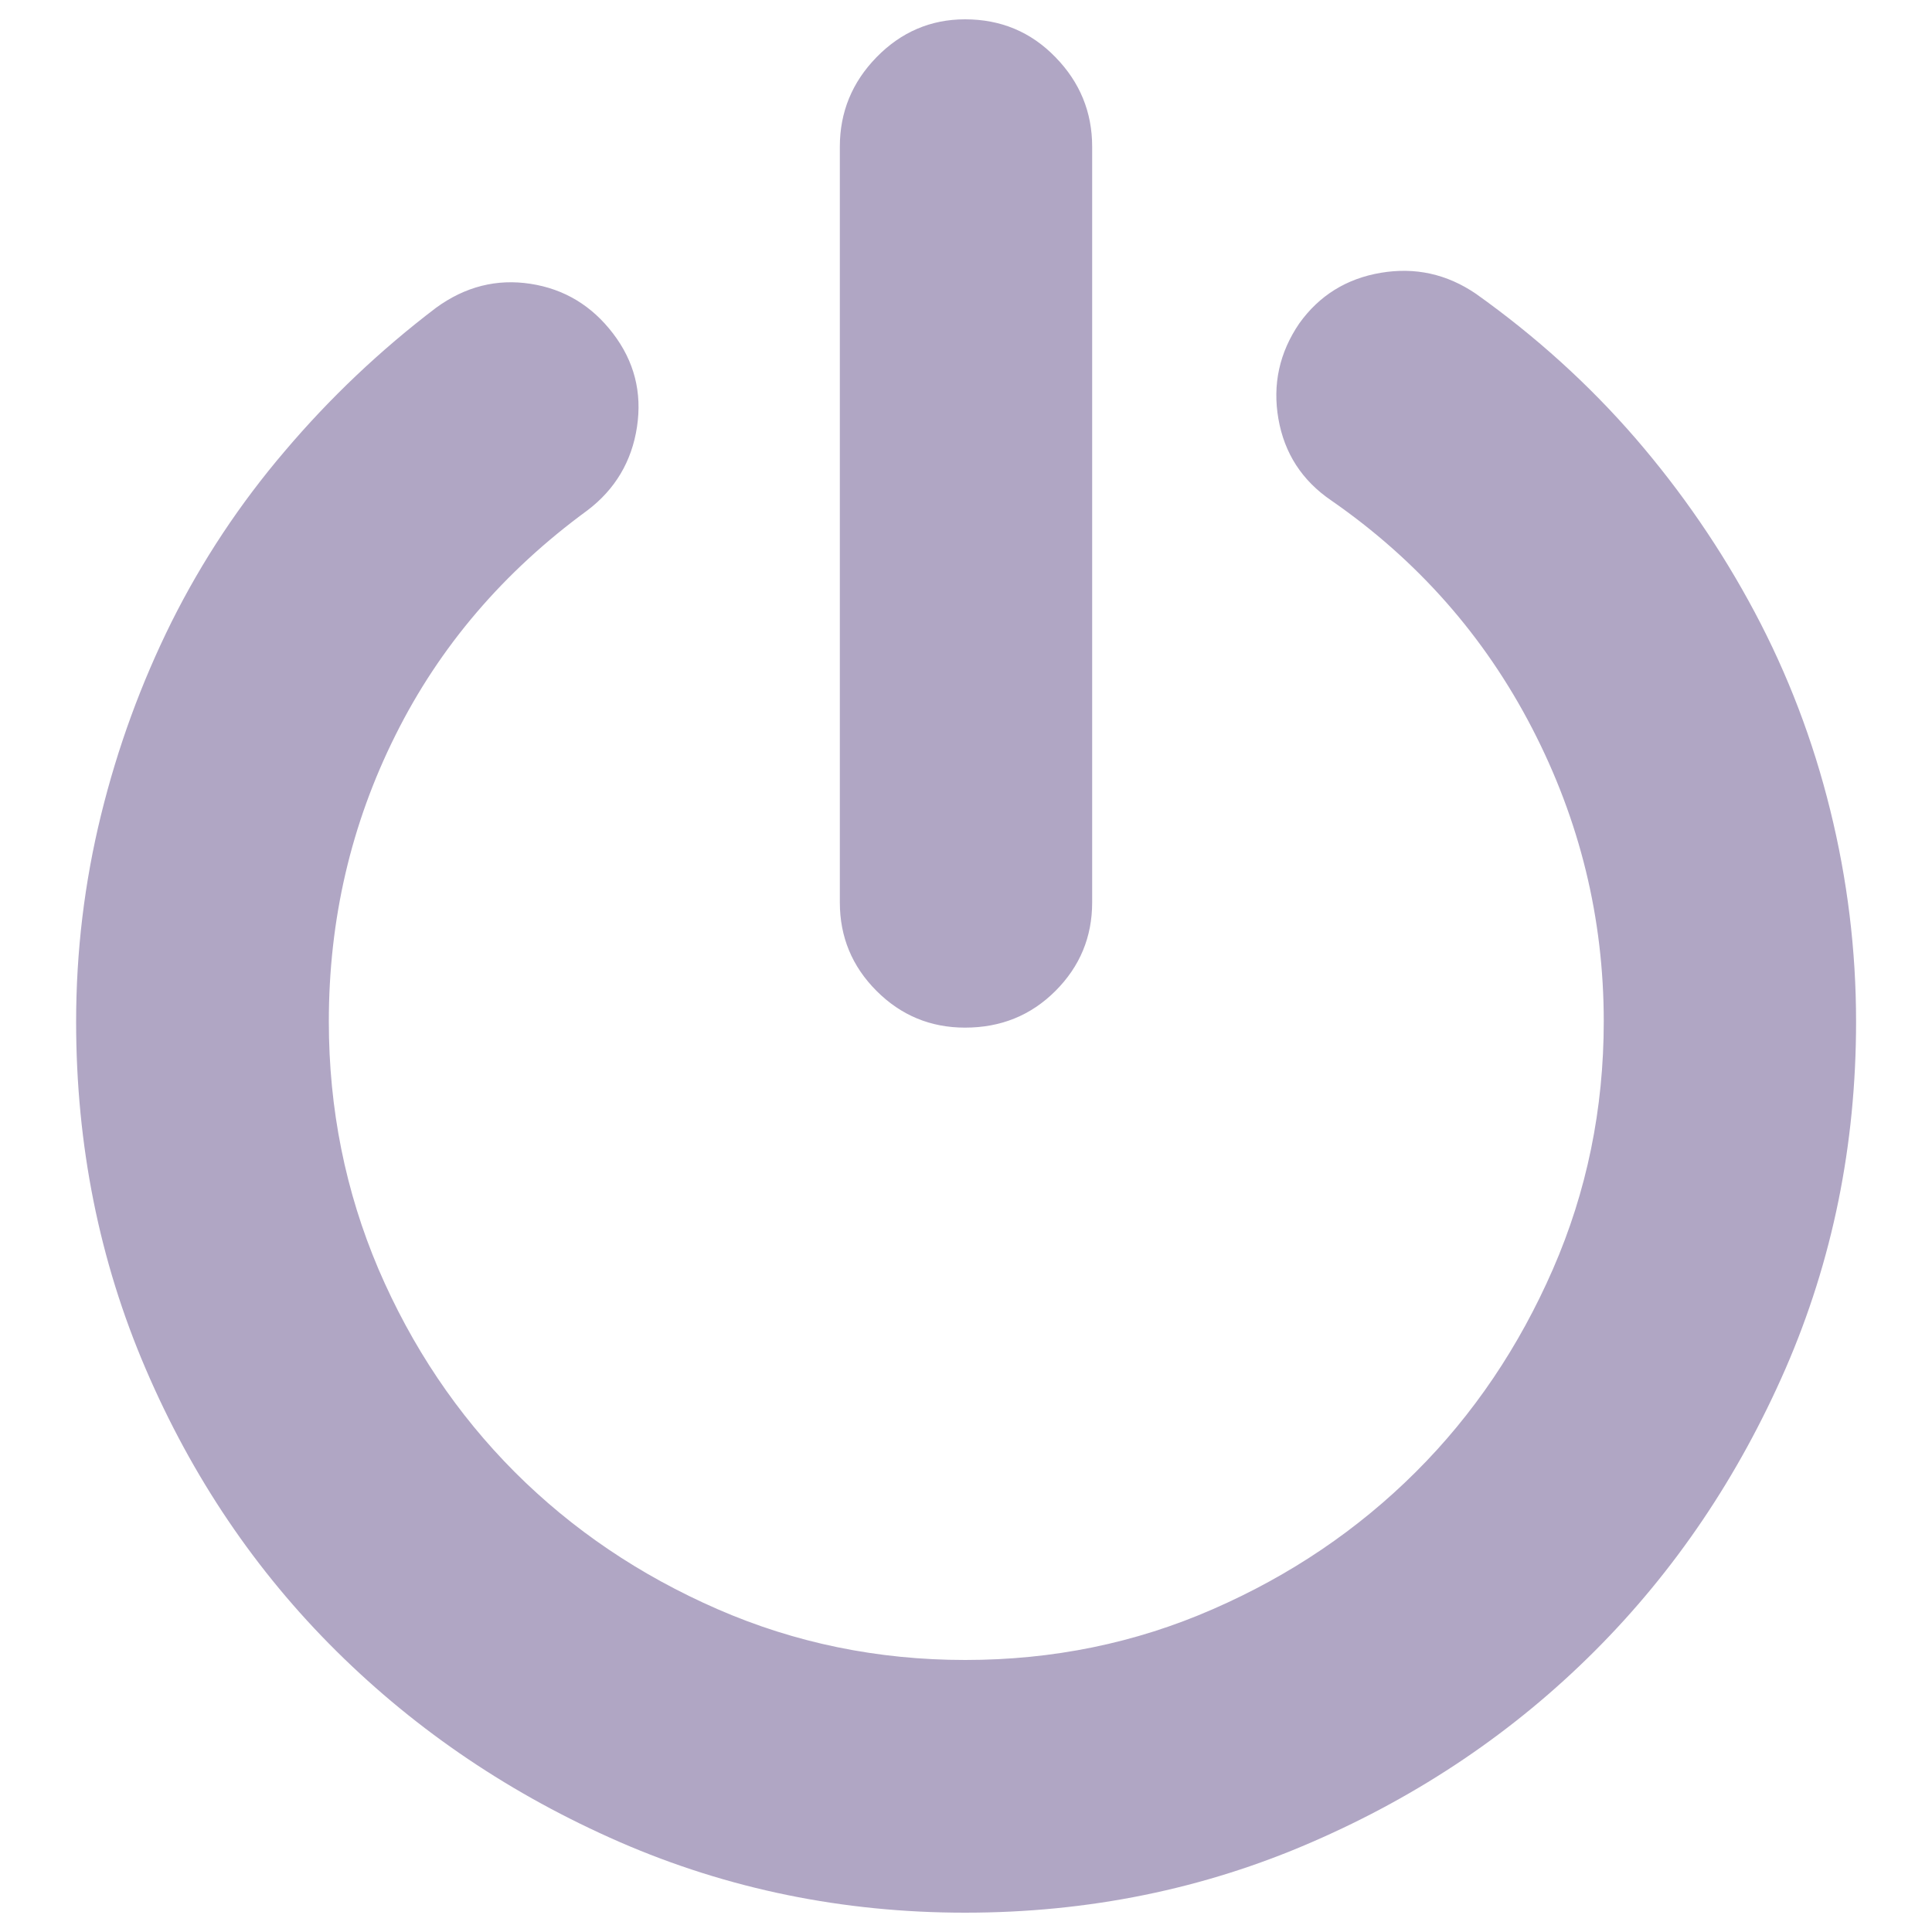
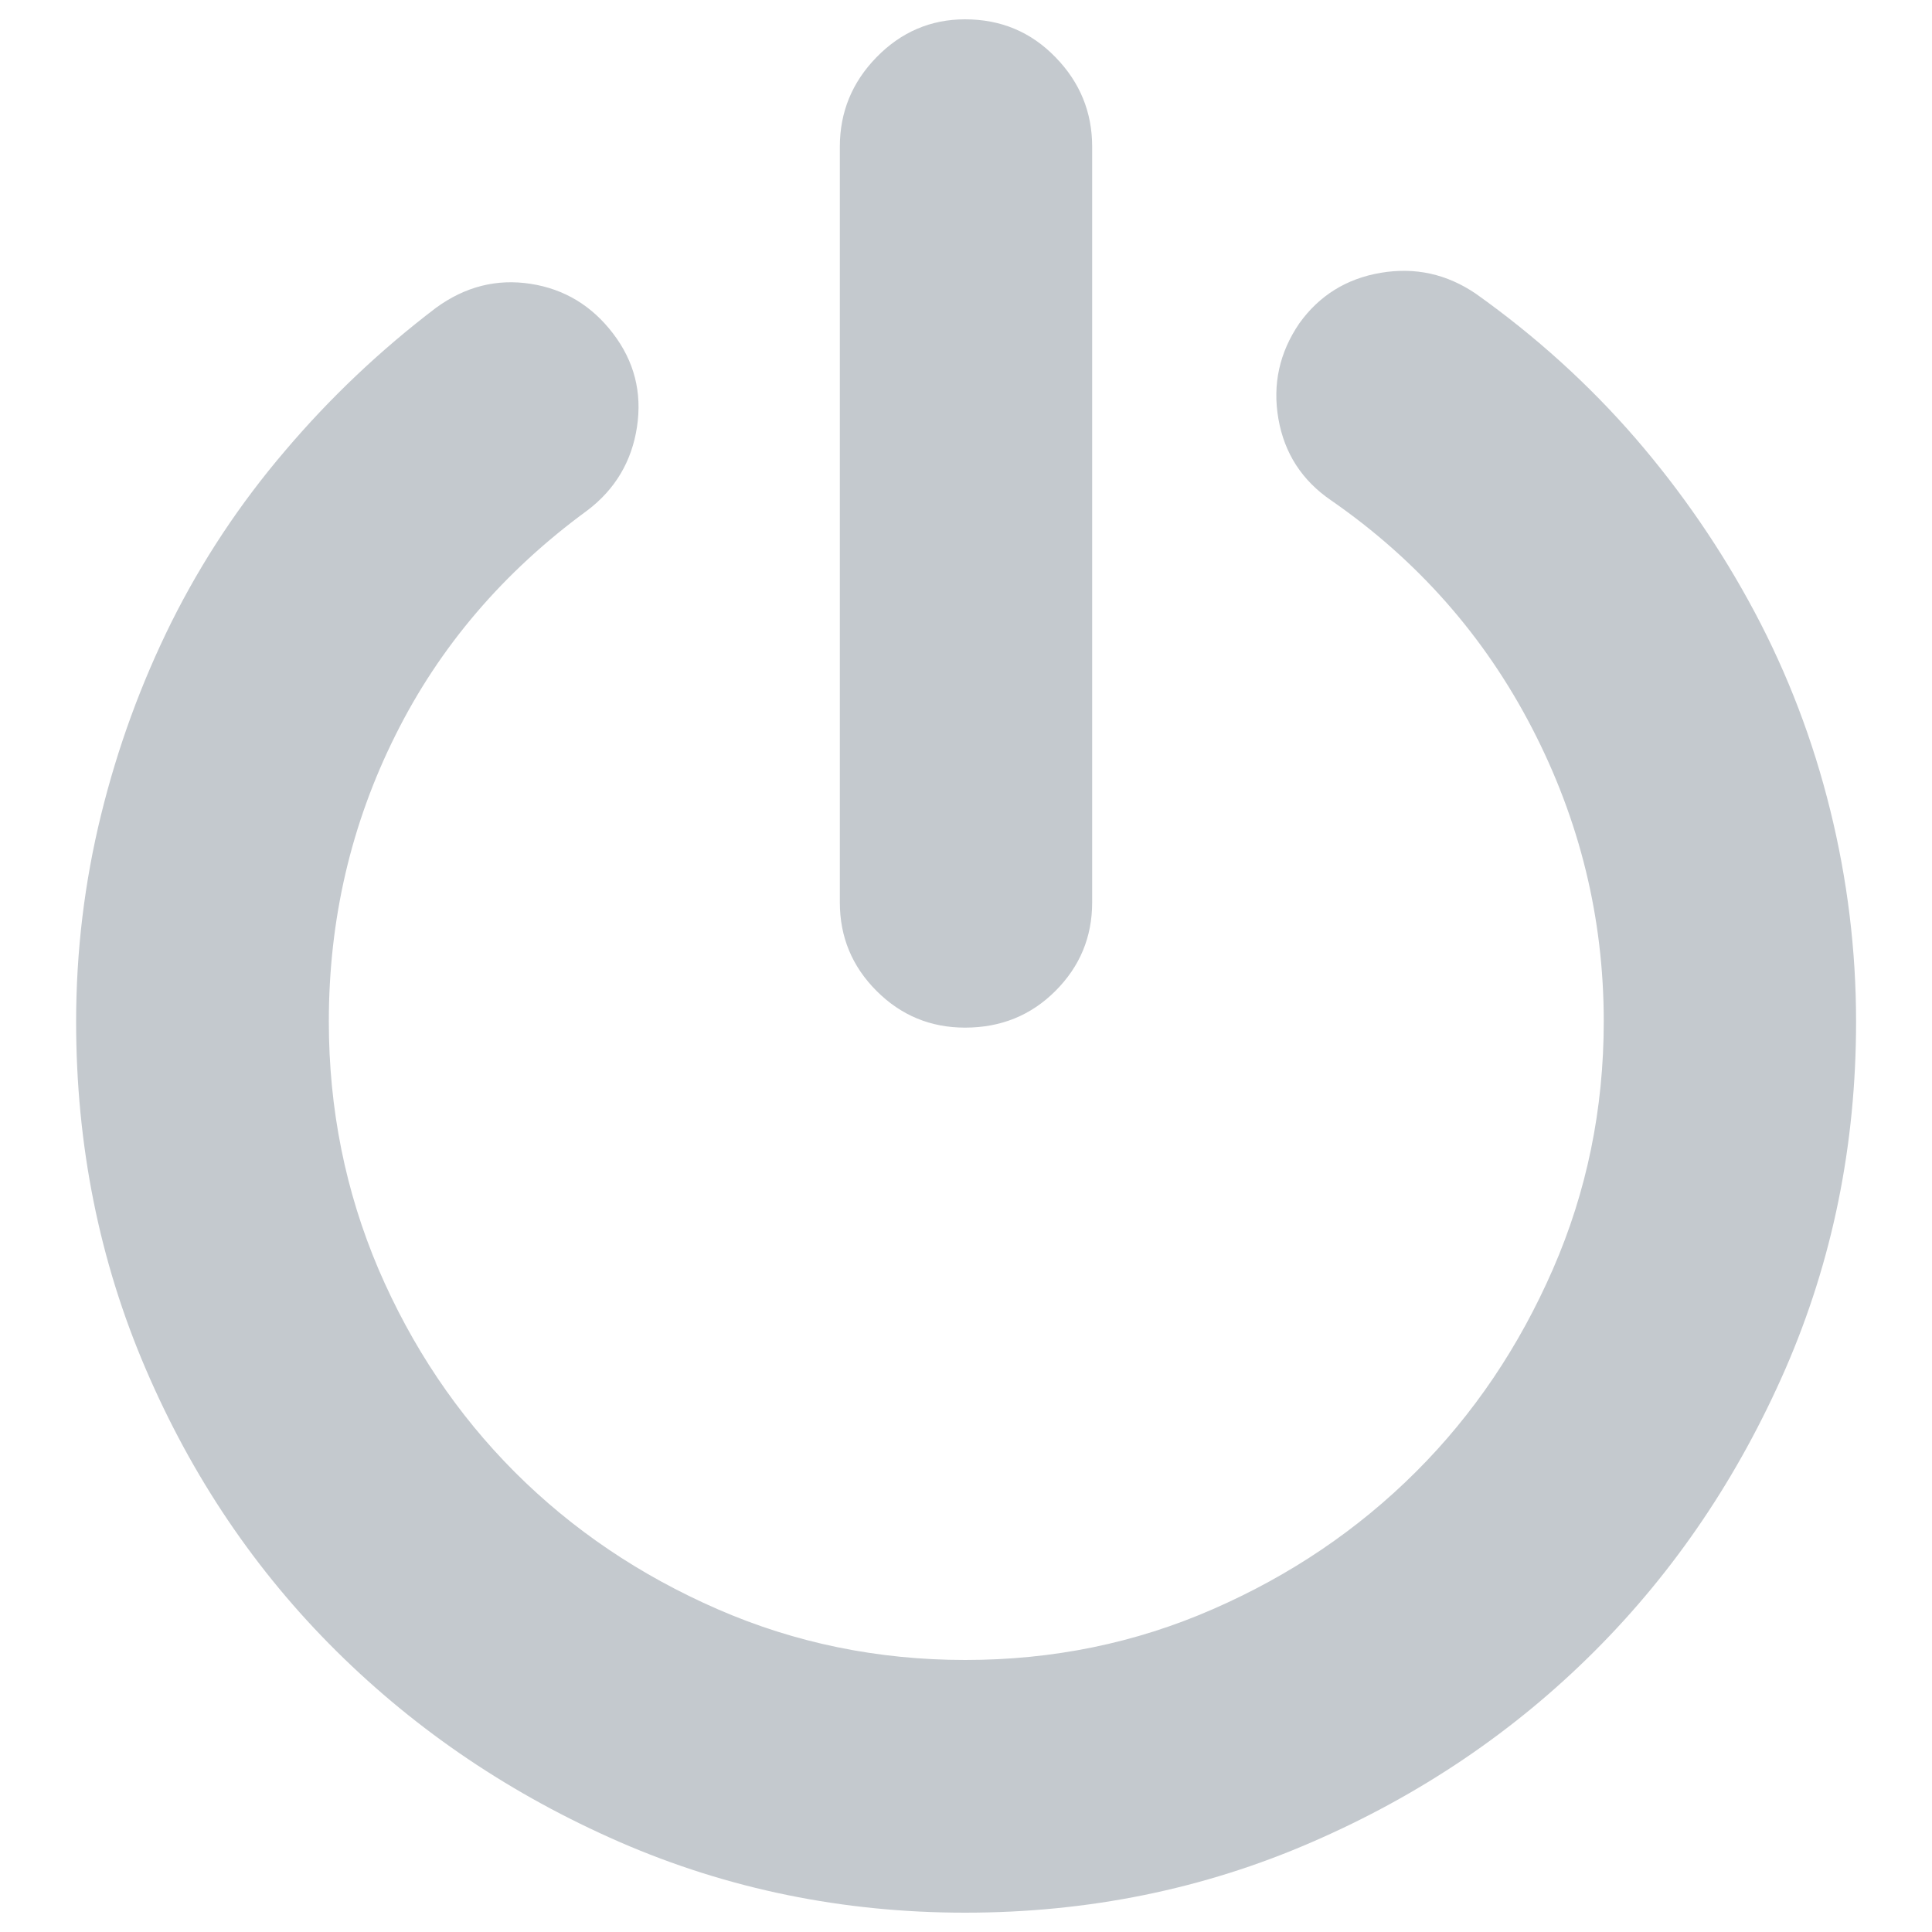
- <svg xmlns="http://www.w3.org/2000/svg" fill="#b0a6c4" version="1.1" x="0px" y="0px" viewBox="0 0 1000 1000" enable-background="new 0 0 1000 1000" xml:space="preserve">
+ <svg xmlns="http://www.w3.org/2000/svg" fill="#c4c9ce" version="1.1" x="0px" y="0px" viewBox="0 0 1000 1000" enable-background="new 0 0 1000 1000" xml:space="preserve">
  <g>
    <path d="M764,152.1c30.9,22,58.3,46.8,82.4,74.6c24,27.8,44.6,57.8,61.8,90.1c17.2,32.3,30.2,66.4,39.1,102.4c8.9,36,13.4,72.6,13.4,109.6c0,63.8-12.2,123.7-36.5,179.6c-24.4,55.9-57.3,104.7-98.8,146.2c-41.5,41.5-90.2,74.5-146.2,98.8C623.2,977.8,563.3,990,499.5,990c-63.1,0-122.7-12.2-178.6-36.5c-55.9-24.4-104.8-57.3-146.7-98.8c-41.9-41.5-74.8-90.2-98.8-146.2c-24-55.9-36-115.8-36-179.6c0-36.4,4.3-72.1,12.9-107.1c8.6-35,20.8-68.3,36.5-99.9c15.8-31.6,35.3-61.1,58.7-88.5c23.3-27.5,49.4-52.2,78.2-74.1c15.1-11,31.4-15.1,48.9-12.4c17.5,2.7,31.7,11.3,42.7,25.7c11,14.4,15.1,30.5,12.4,48.4c-2.7,17.8-11.3,32.3-25.7,43.2c-43.2,31.6-76.4,70.3-99.3,116.3c-23,46-34.5,95.4-34.5,148.2c0,45.3,8.6,88,25.7,128.2c17.2,40.1,40.7,75.1,70.5,105c29.9,29.9,64.9,53.5,105,71c40.1,17.5,82.9,26.3,128.2,26.3c45.3,0,88-8.7,128.2-26.3c40.1-17.5,75.1-41.2,105-71s53.5-64.9,71-105c17.5-40.1,26.3-82.9,26.3-128.2c0-53.5-12.4-104.1-37.1-151.8c-24.7-47.7-59.4-87-104-117.9c-15.1-10.3-24.2-24.4-27.3-42.2c-3.1-17.8,0.5-34.3,10.8-49.4c10.3-14.4,24.4-23.2,42.2-26.2C732.5,138.2,748.9,141.8,764,152.1L764,152.1z M499.5,531.9c-17.8,0-33.1-6.3-45.8-19c-12.7-12.7-19-28-19-45.8V75.9c0-17.8,6.3-33.3,19-46.3c12.7-13,28-19.6,45.8-19.6c18.5,0,34.1,6.5,46.8,19.6c12.7,13,19,28.5,19,46.3v391.2c0,17.8-6.3,33.1-19,45.8C533.6,525.6,518,531.9,499.5,531.9L499.5,531.9z" />
  </g>
</svg>
